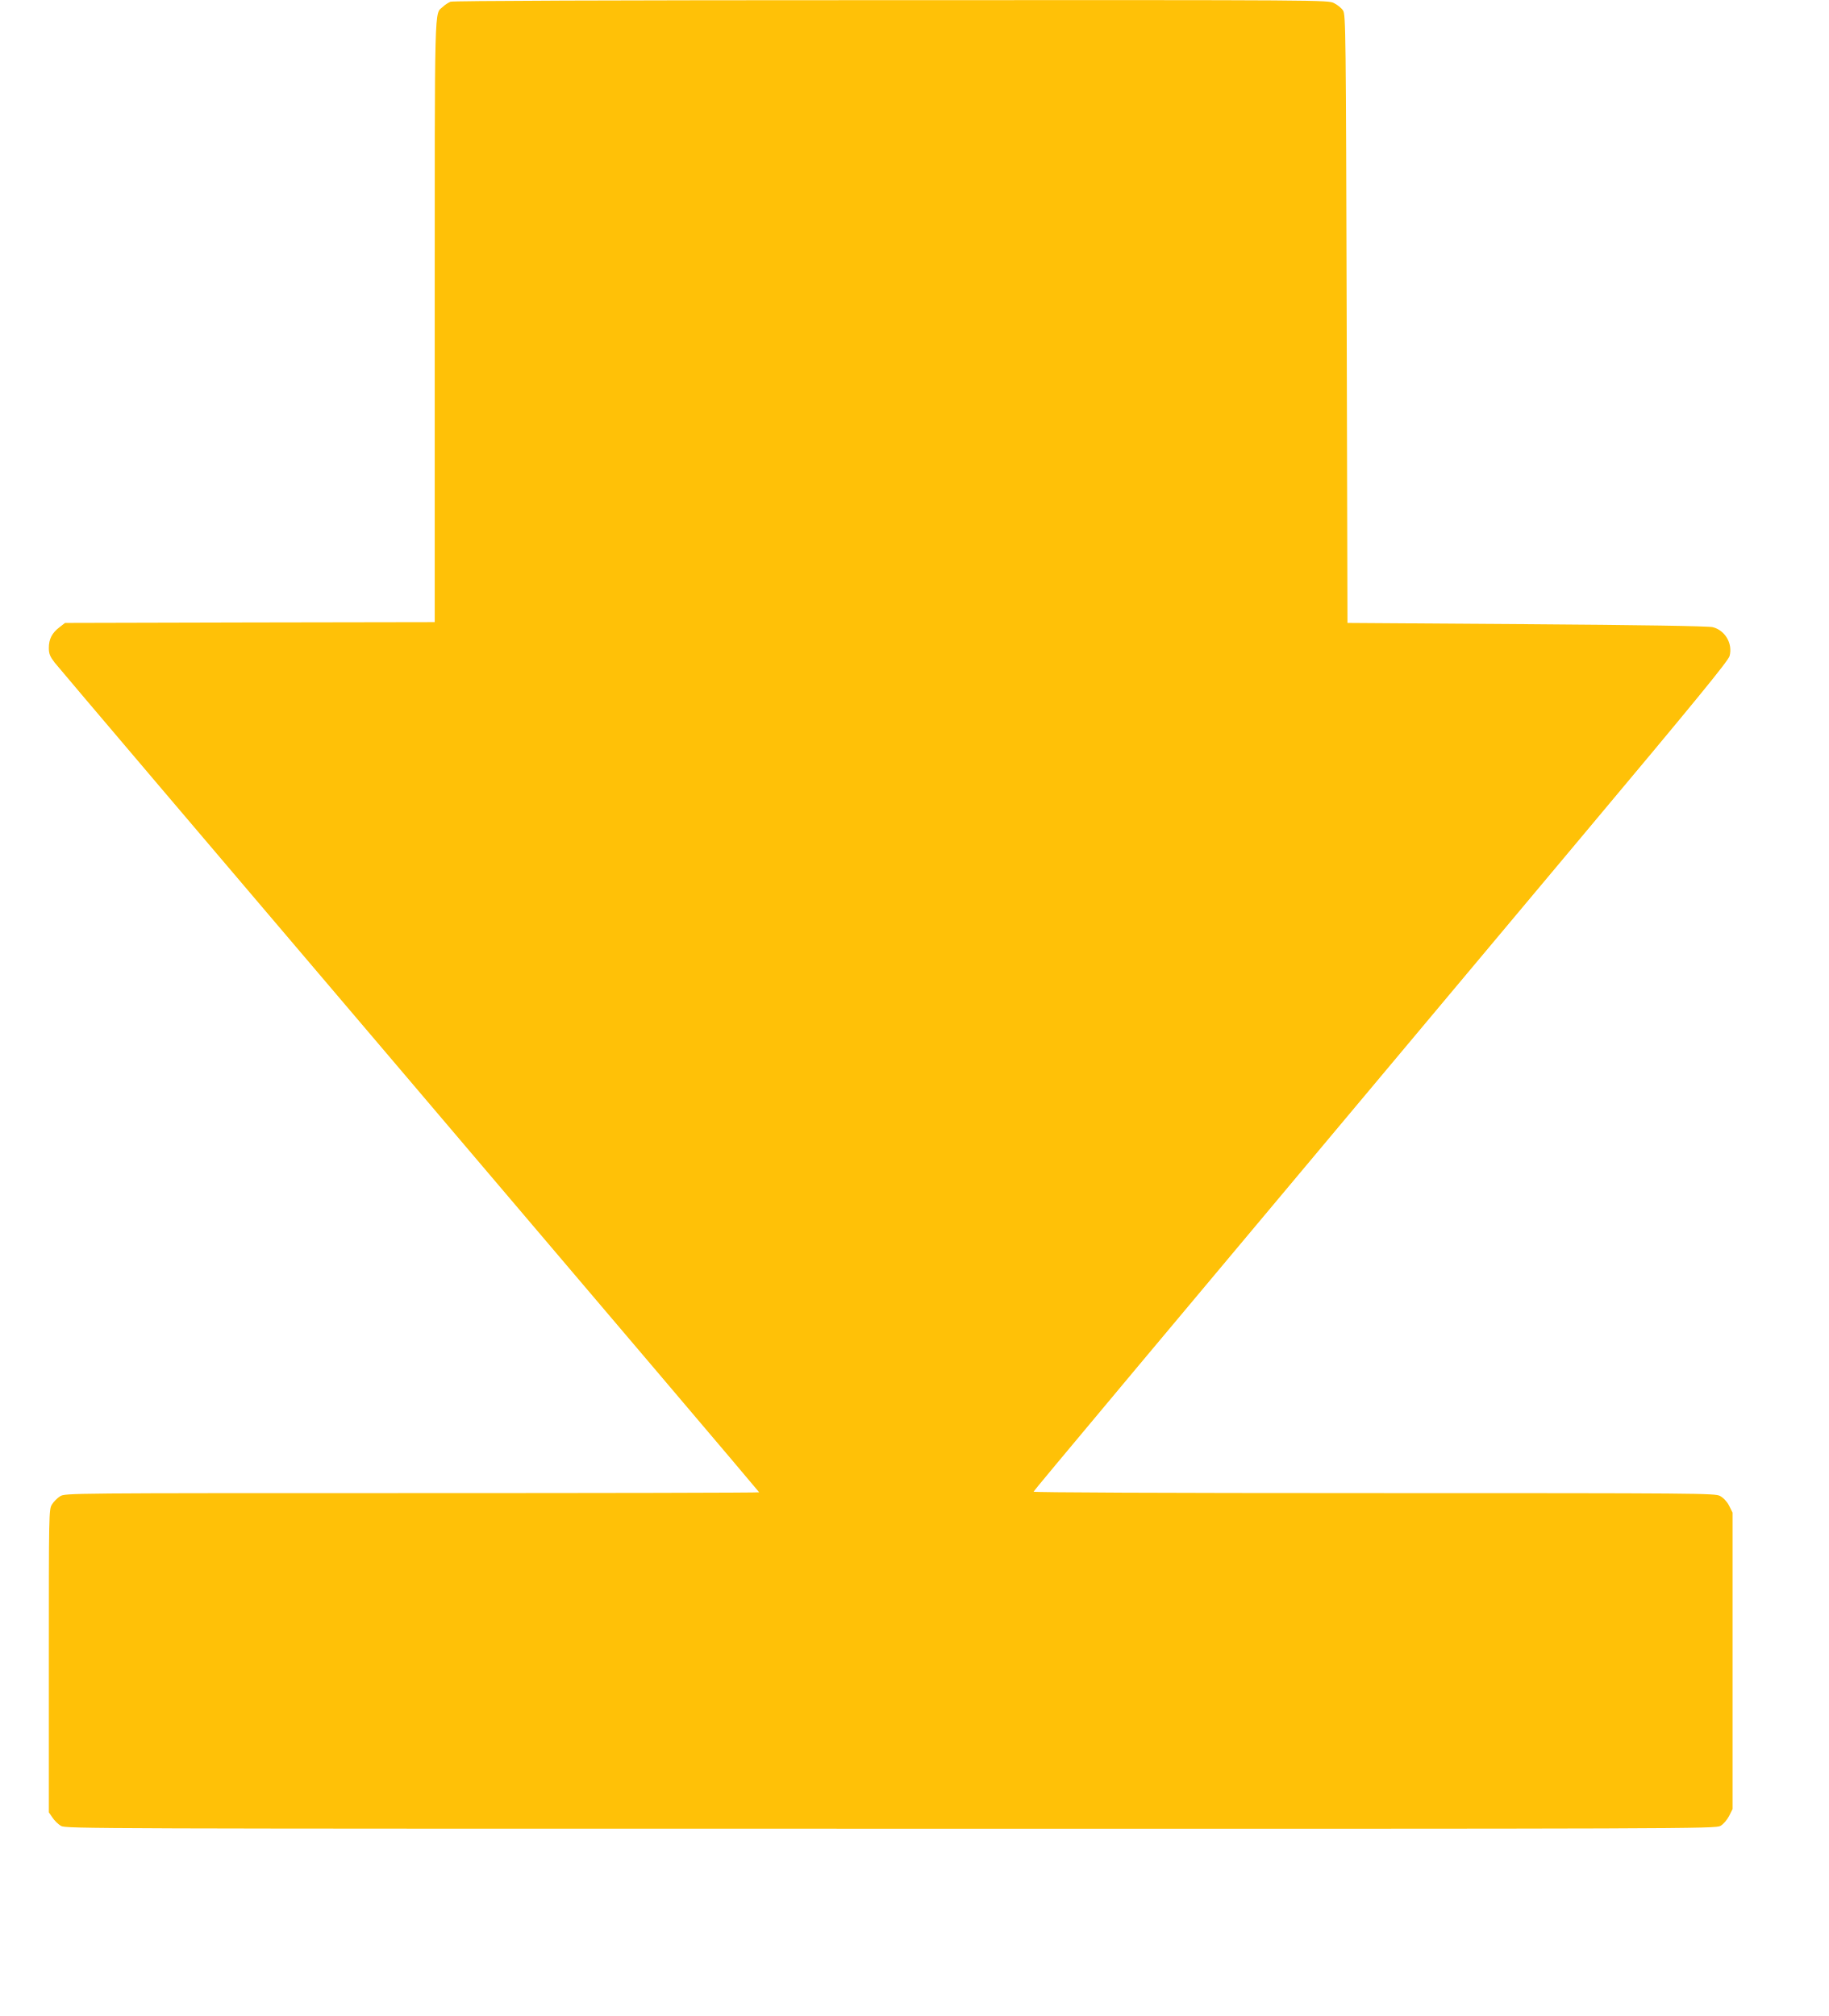
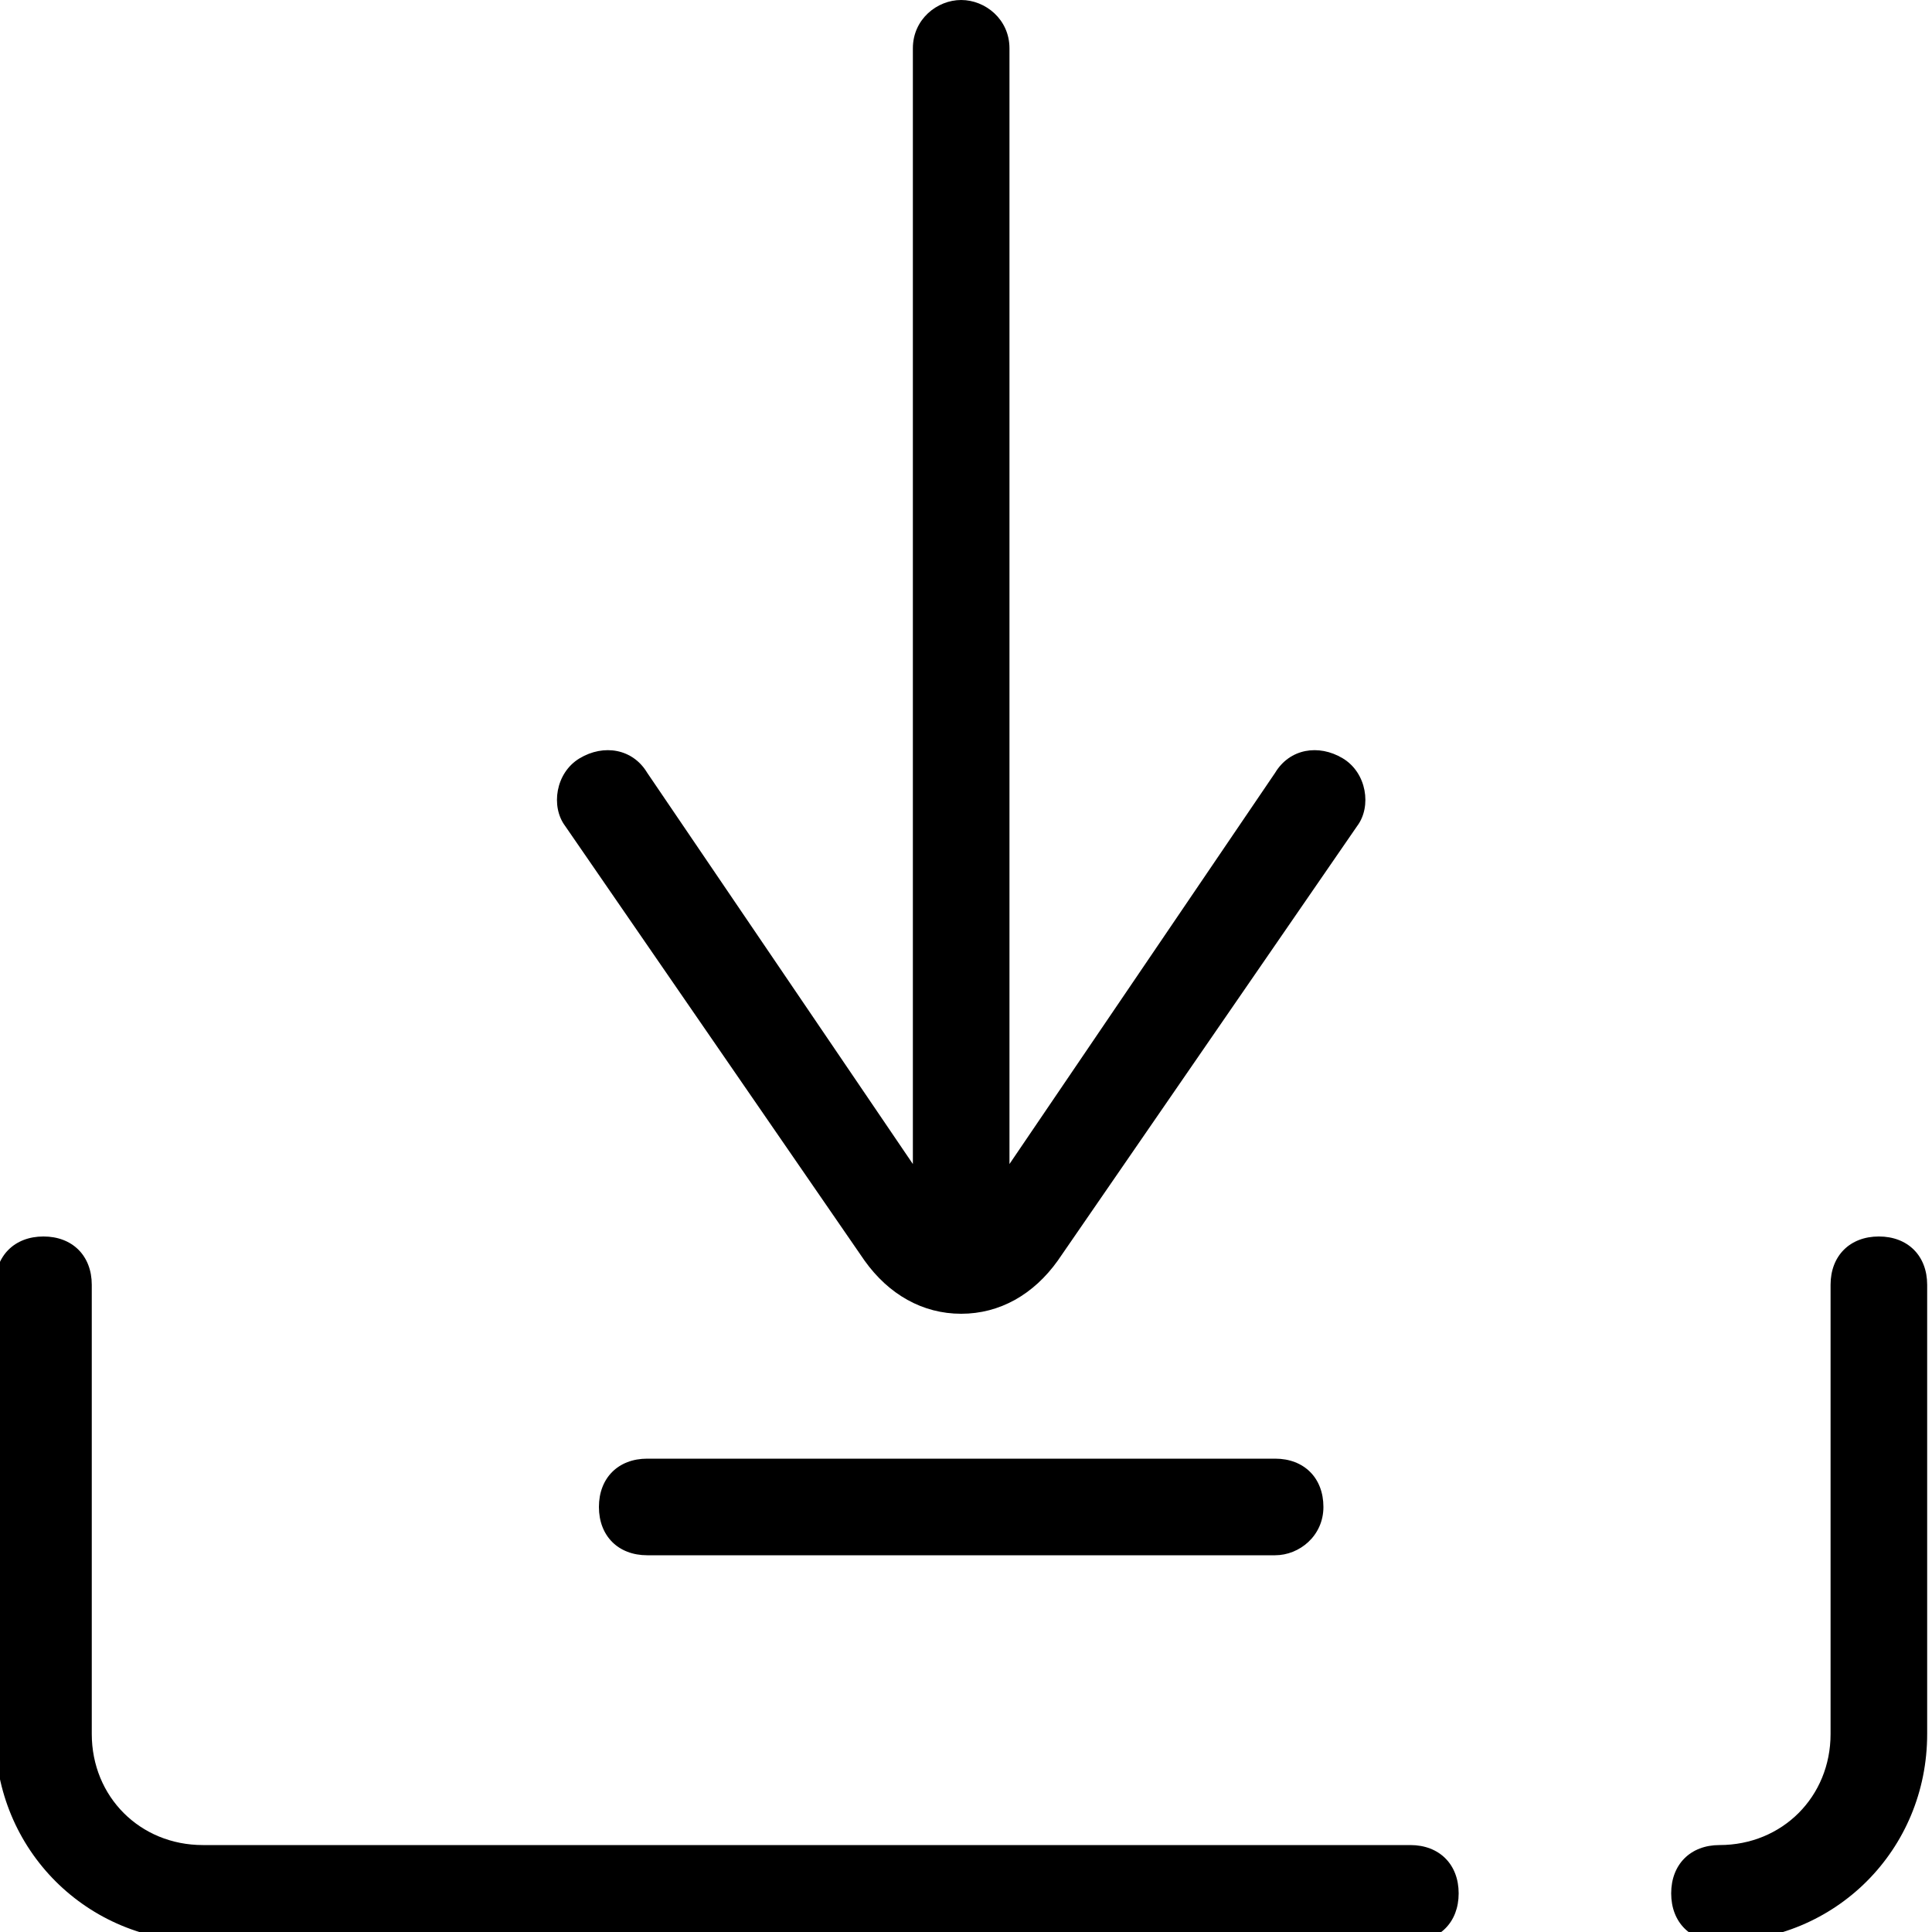
- <svg xmlns="http://www.w3.org/2000/svg" version="1.0" width="1161pt" height="1280pt" viewBox="0 0 1161 1280" preserveAspectRatio="xMidYMid meet">
-   <g transform="translate(0,1280) scale(0.1,-0.1)" fill="#ffc107" stroke="none">
-     <path d="M2860 12789 c-14 -6 -36 -20 -48 -32 -55 -51 -52 78 -52 -1991 l0 -1916 -1173 -2 -1174 -3 -36 -28 c-47 -36 -67 -75 -67 -131 0 -36 7 -54 37 -93 20 -26 1035 -1221 2255 -2655 1220 -1435 2218 -2610 2218 -2613 0 -3 -991 -5 -2202 -5 -2181 0 -2203 0 -2236 -20 -18 -11 -41 -34 -52 -52 -20 -32 -20 -53 -20 -994 l0 -961 23 -33 c12 -19 36 -42 54 -53 31 -18 172 -18 5268 -18 5076 -1 5236 0 5268 18 18 10 42 38 55 63 l22 44 0 941 0 941 -22 44 c-14 27 -36 50 -58 62 -33 17 -124 18 -2198 18 -1358 0 -2162 4 -2160 9 3 9 600 722 3482 4161 716 854 929 1114 937 1145 21 78 -28 163 -107 183 -24 7 -474 14 -1179 19 l-1140 8 -5 1930 c-5 1823 -6 1932 -23 1958 -9 15 -35 36 -57 47 -39 20 -52 20 -2812 19 -1818 0 -2782 -4 -2798 -10z" />
+ <svg xmlns="http://www.w3.org/2000/svg" enable-background="new 0 0 40 40" id="Слой_1" version="1.1" viewBox="0 0 40 40" xml:space="preserve">
+   <g>
+     <path d="M29.2,40.2h-25c-2.4,0-4.3-1.9-4.3-4.3v-9.3c0-0.6,0.4-1,1-1s1,0.4,1,1v9.3c0,1.3,1,2.3,2.3,2.3h25c0.6,0,1,0.4,1,1   S29.8,40.2,29.2,40.2z" />
+   </g>
+   <g>
+     <path d="M35.6,40.2c-0.6,0-1-0.4-1-1s0.4-1,1-1c1.3,0,2.3-1,2.3-2.3v-9.3c0-0.6,0.4-1,1-1s1,0.4,1,1v9.3   C39.9,38.3,38,40.2,35.6,40.2z" />
+   </g>
+   <g>
+     <path d="M26.4,32.2h-13c-0.6,0-1-0.4-1-1s0.4-1,1-1h13c0.6,0,1,0.4,1,1S26.9,32.2,26.4,32.2z" />
+   </g>
+   <g>
+     <path d="M28.1,17.1l-6.2,9c-0.5,0.7-1.2,1.1-2,1.1s-1.5-0.4-2-1.1l-6.2-9c-0.3-0.4-0.2-1.1,0.3-1.4c0.5-0.3,1.1-0.2,1.4,0.3   l5.5,8.1V1c0-0.6,0.5-1,1-1s1,0.4,1,1v23.1l5.5-8.1c0.3-0.5,0.9-0.6,1.4-0.3S28.4,16.7,28.1,17.1z" />
  </g>
</svg>
